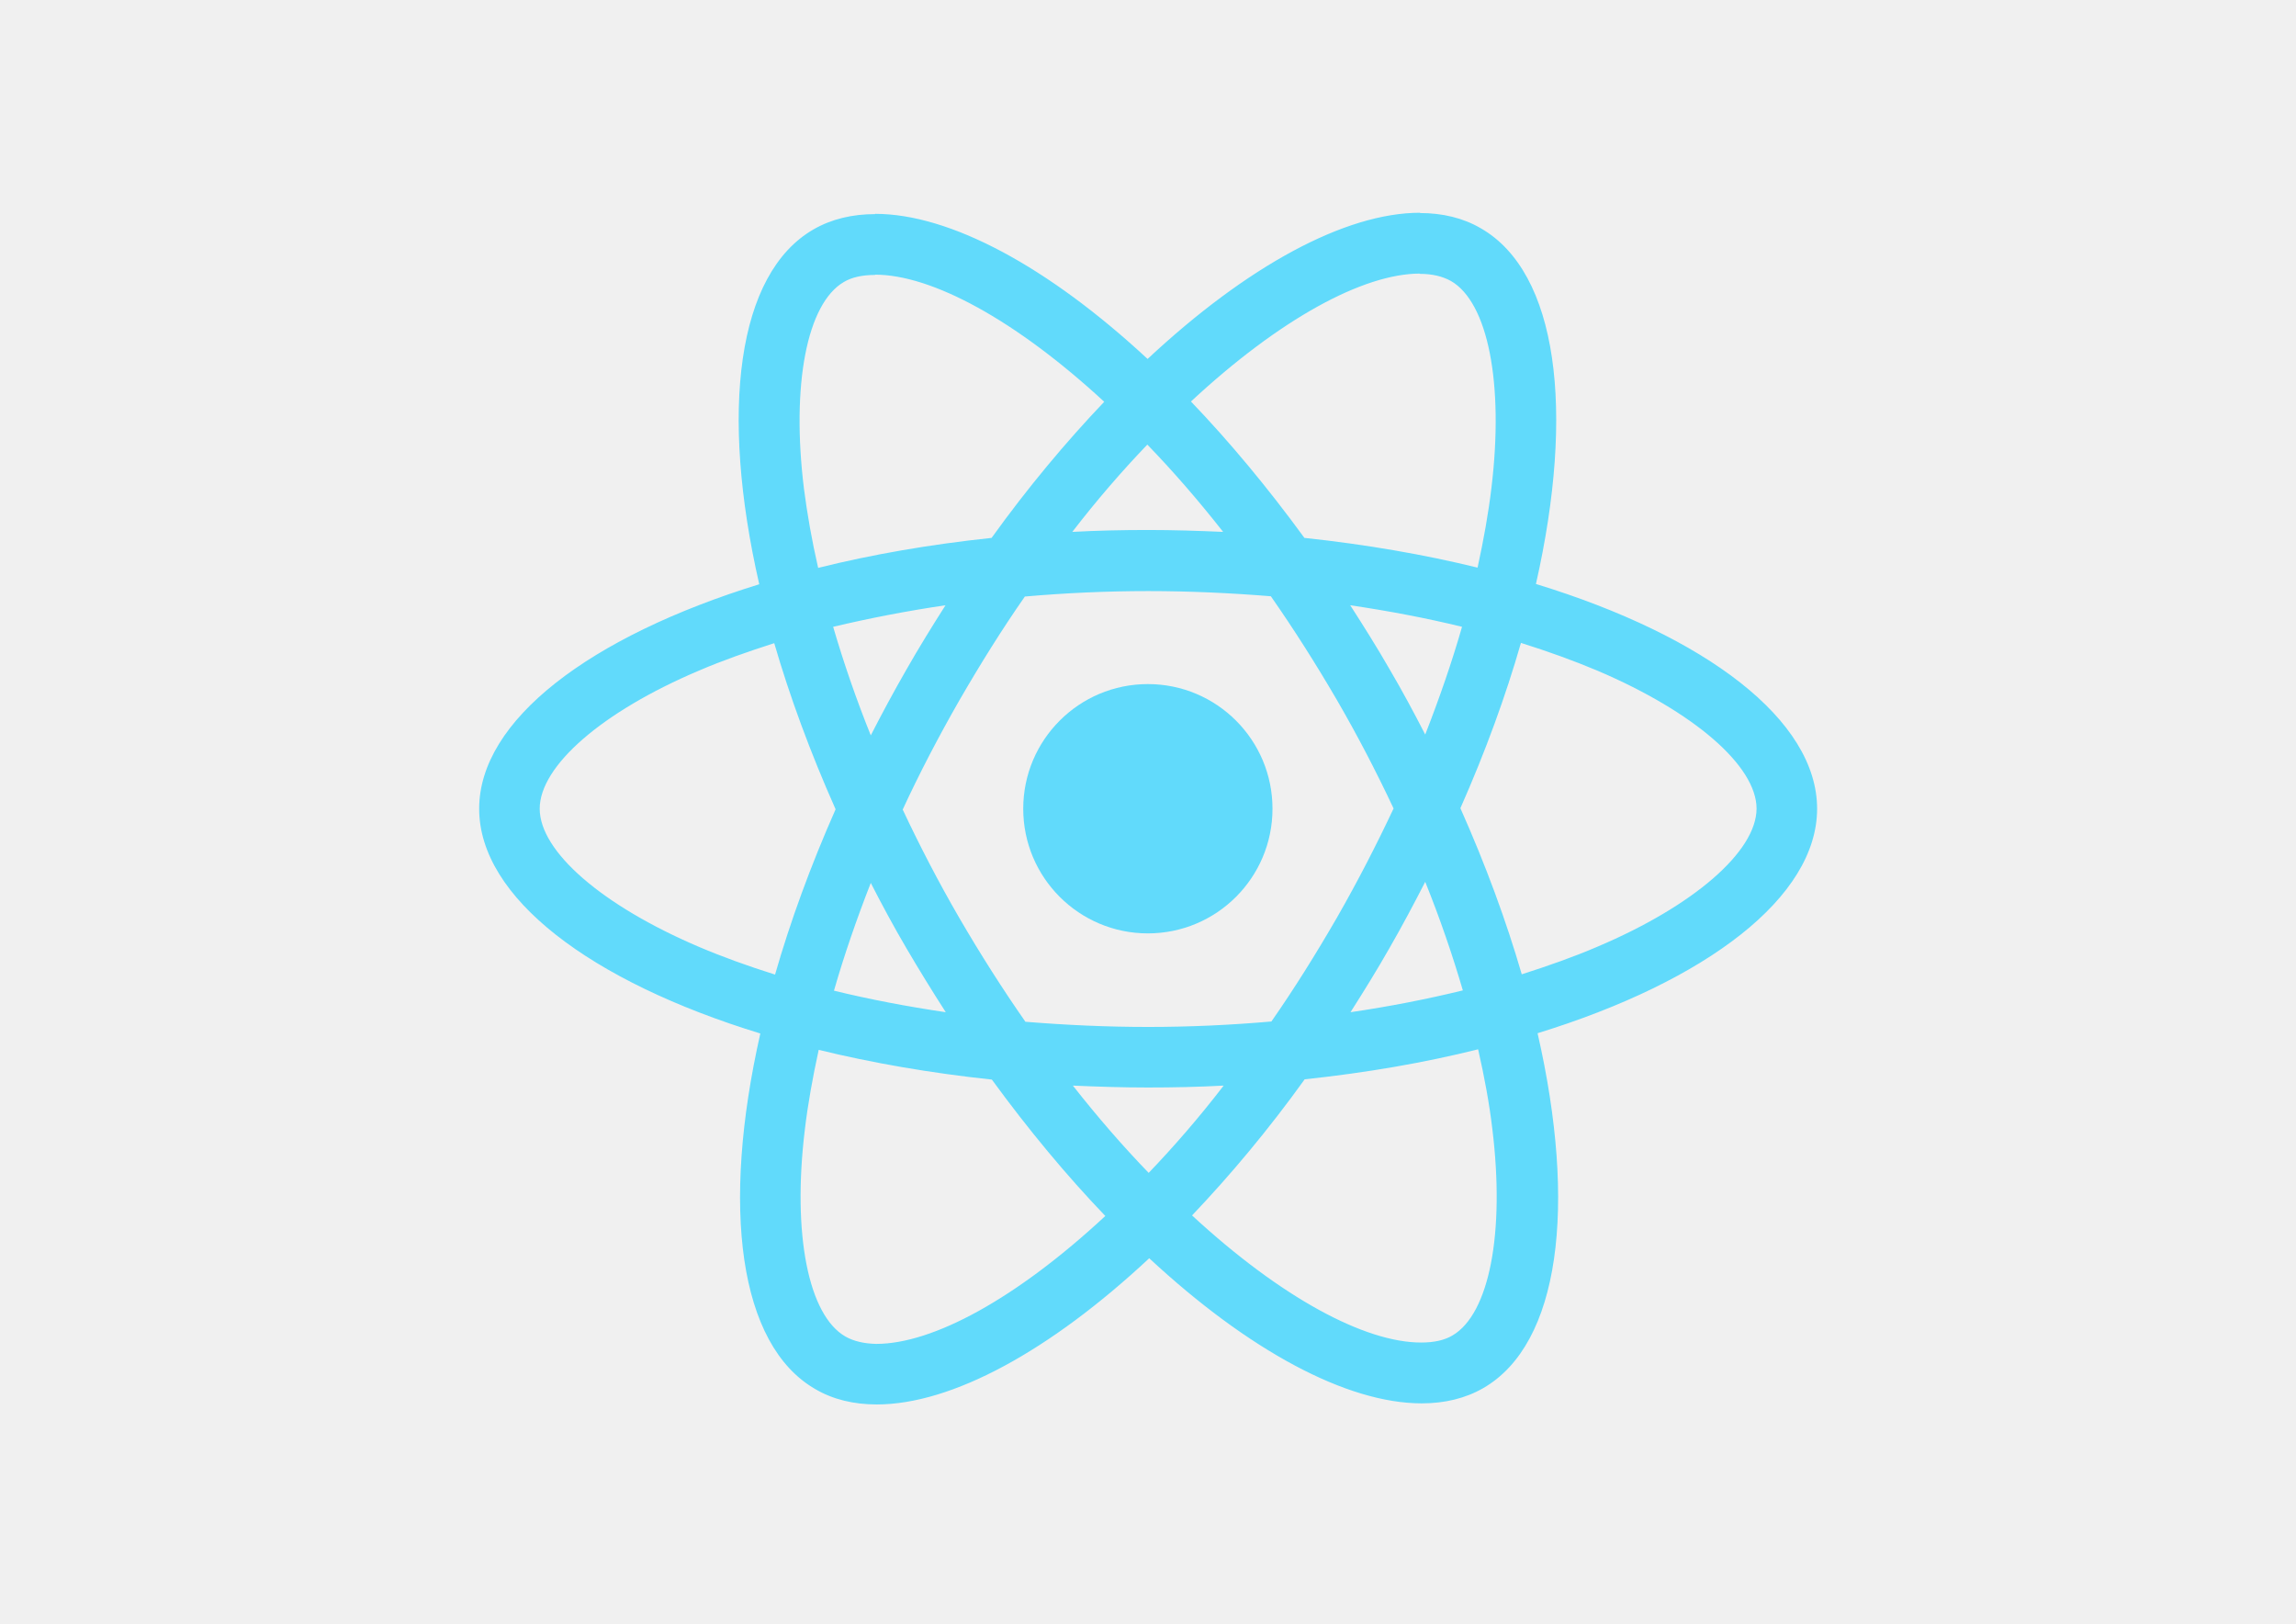
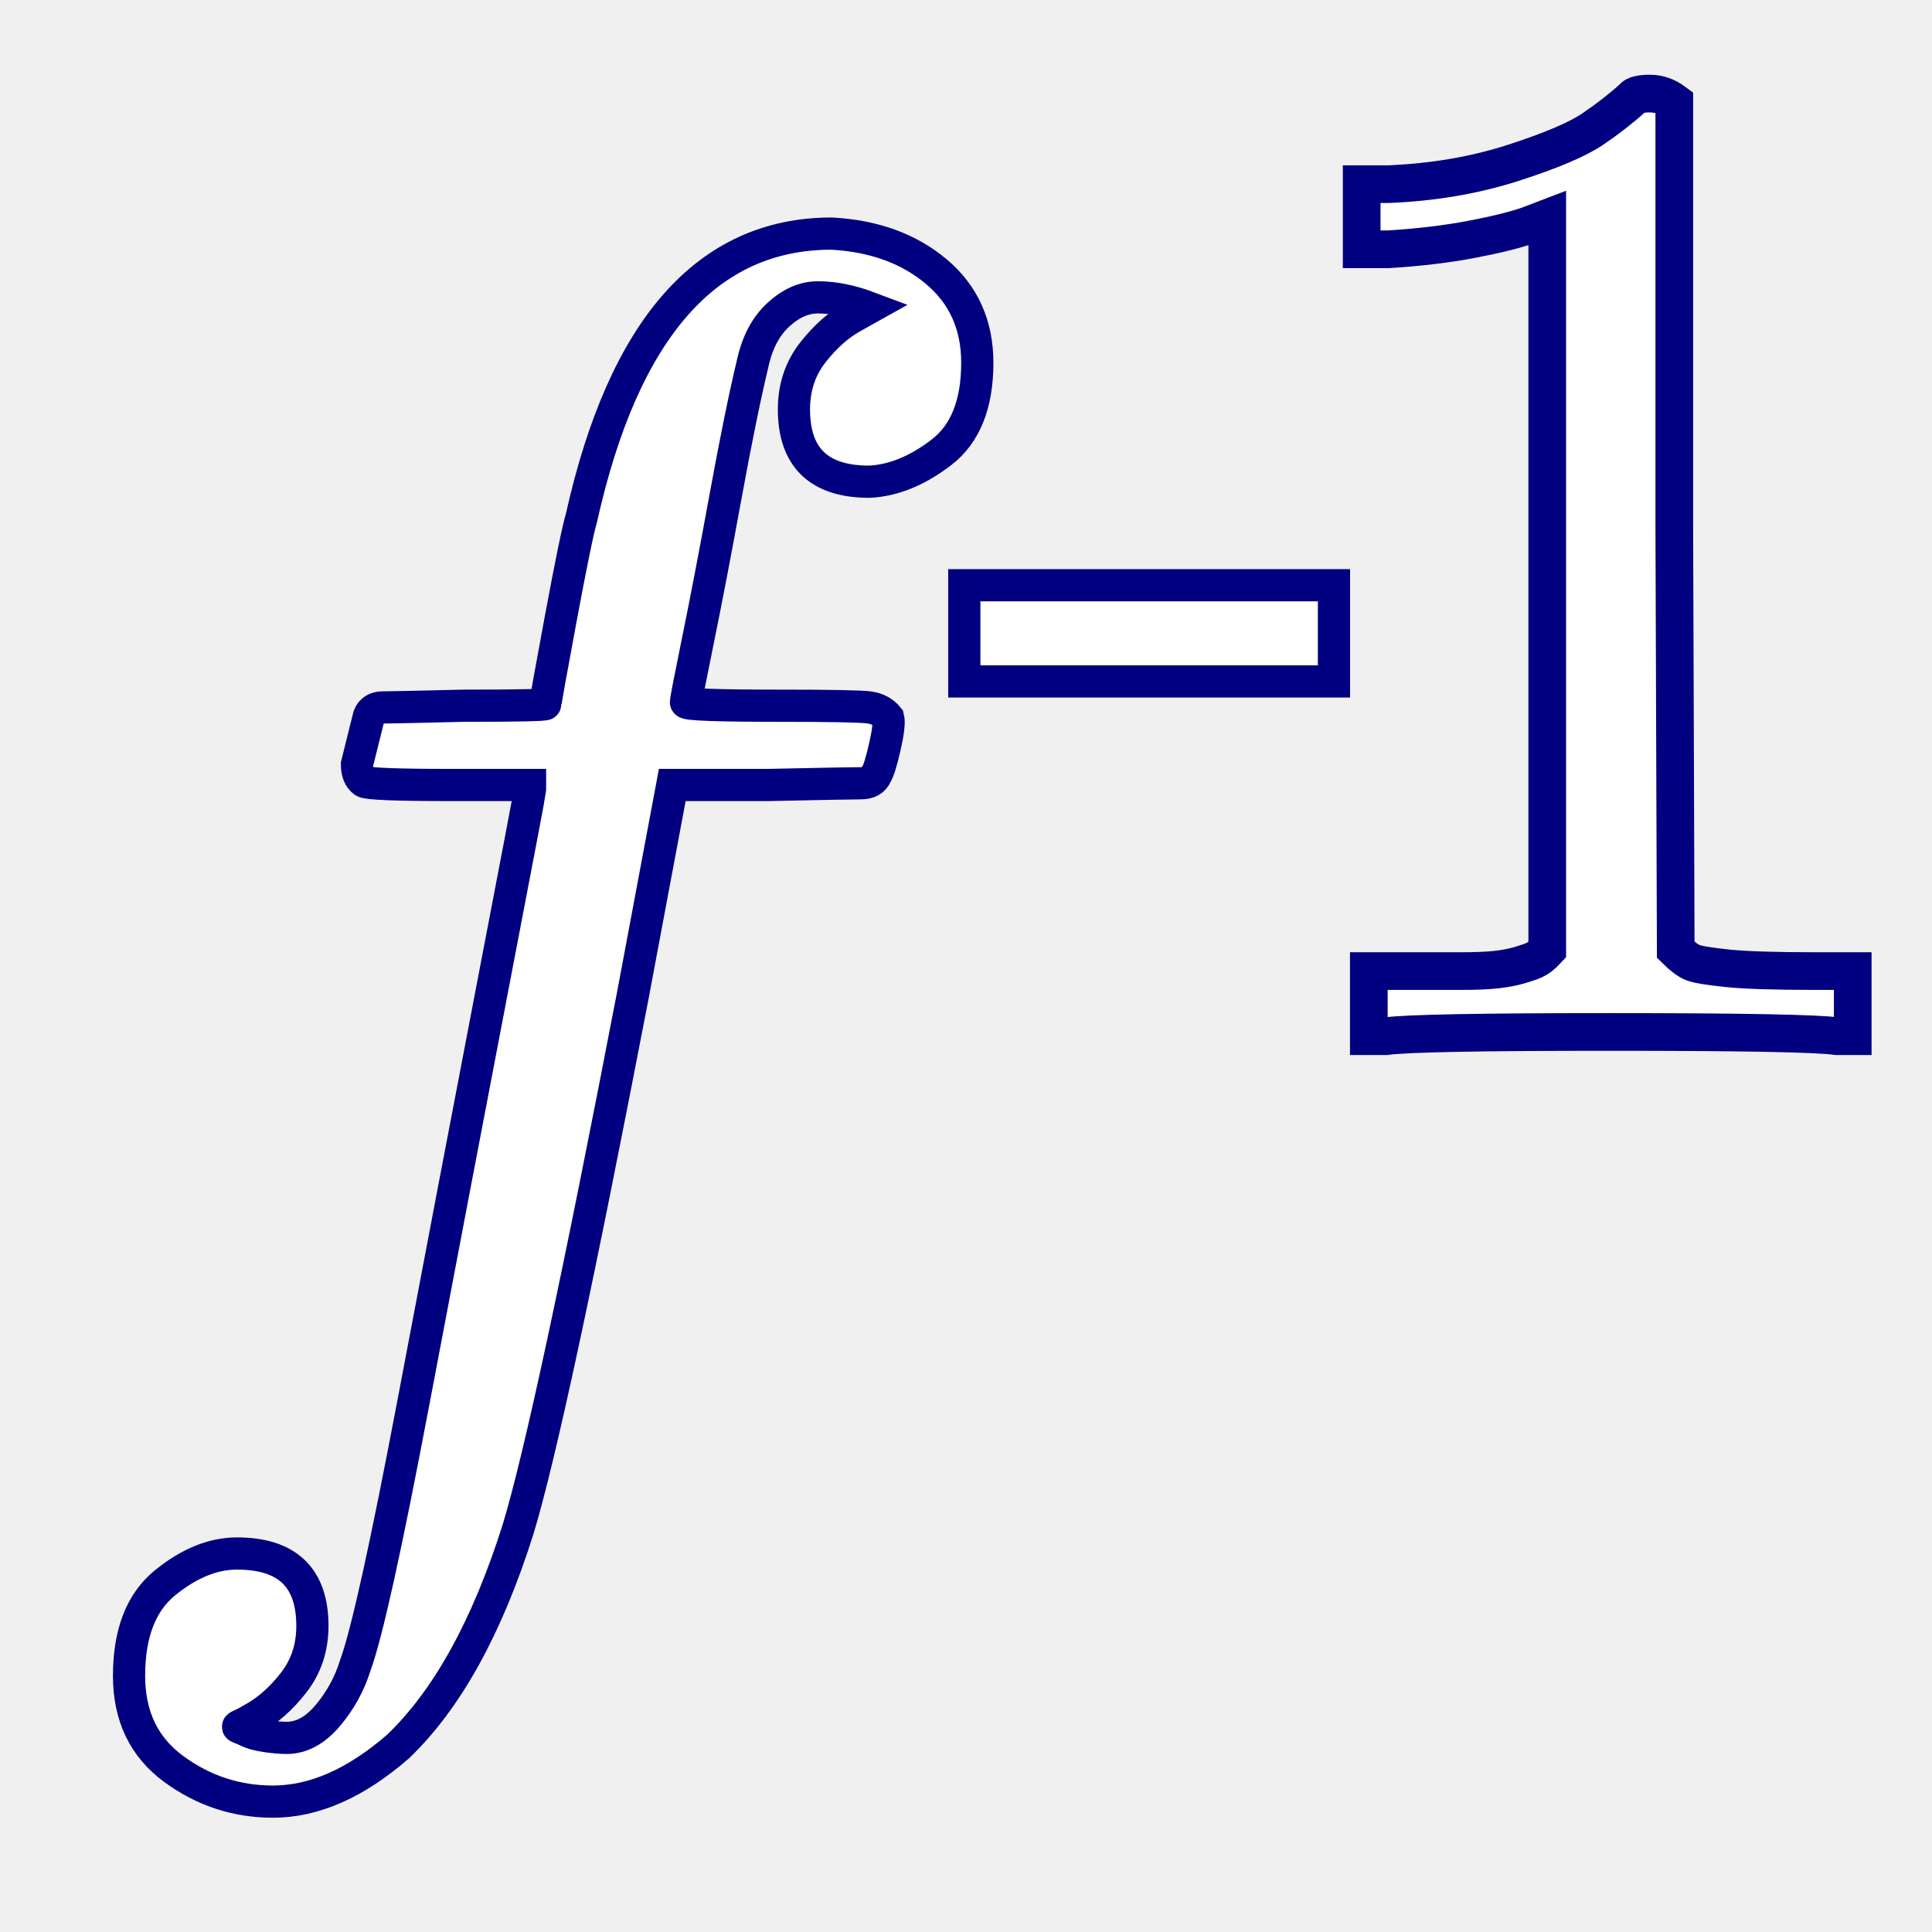
- <svg xmlns="http://www.w3.org/2000/svg" viewBox="0 0 841.9 595.3">
-   <g fill="#61DAFB">
-     <path d="M666.3 296.5c0-32.5-40.7-63.3-103.1-82.4 14.4-63.6 8-114.2-20.2-130.4-6.5-3.8-14.1-5.6-22.4-5.6v22.3c4.6 0 8.3.9 11.4 2.6 13.6 7.8 19.5 37.5 14.9 75.7-1.1 9.4-2.9 19.3-5.1 29.4-19.6-4.8-41-8.5-63.5-10.9-13.5-18.5-27.5-35.3-41.6-50 32.6-30.3 63.2-46.9 84-46.9V78c-27.5 0-63.5 19.6-99.9 53.6-36.4-33.8-72.4-53.2-99.9-53.2v22.3c20.7 0 51.4 16.5 84 46.6-14 14.7-28 31.4-41.3 49.9-22.6 2.4-44 6.1-63.6 11-2.3-10-4-19.7-5.2-29-4.7-38.2 1.1-67.9 14.6-75.8 3-1.8 6.9-2.6 11.5-2.6V78.5c-8.4 0-16 1.8-22.6 5.6-28.1 16.2-34.4 66.7-19.9 130.1-62.2 19.2-102.7 49.9-102.7 82.3 0 32.5 40.7 63.3 103.1 82.4-14.4 63.6-8 114.2 20.2 130.4 6.5 3.8 14.1 5.6 22.5 5.6 27.5 0 63.5-19.6 99.9-53.6 36.4 33.8 72.4 53.2 99.9 53.2 8.4 0 16-1.8 22.6-5.6 28.1-16.2 34.4-66.7 19.9-130.1 62-19.1 102.5-49.9 102.5-82.3zm-130.2-66.7c-3.7 12.9-8.3 26.2-13.5 39.5-4.1-8-8.4-16-13.1-24-4.6-8-9.5-15.8-14.4-23.4 14.2 2.1 27.9 4.7 41 7.9zm-45.8 106.5c-7.8 13.5-15.8 26.3-24.1 38.2-14.9 1.3-30 2-45.2 2-15.1 0-30.2-.7-45-1.9-8.3-11.9-16.4-24.6-24.2-38-7.6-13.1-14.5-26.4-20.8-39.8 6.2-13.4 13.2-26.8 20.7-39.9 7.8-13.5 15.8-26.3 24.1-38.2 14.9-1.3 30-2 45.2-2 15.1 0 30.2.7 45 1.9 8.3 11.9 16.4 24.6 24.2 38 7.6 13.1 14.5 26.4 20.8 39.8-6.3 13.4-13.2 26.8-20.7 39.9zm32.3-13c5.4 13.4 10 26.8 13.8 39.8-13.1 3.2-26.9 5.9-41.2 8 4.9-7.7 9.8-15.6 14.4-23.7 4.6-8 8.9-16.1 13-24.1zM421.2 430c-9.3-9.6-18.6-20.3-27.8-32 9 .4 18.2.7 27.5.7 9.4 0 18.7-.2 27.8-.7-9 11.7-18.3 22.4-27.5 32zm-74.4-58.9c-14.2-2.1-27.9-4.7-41-7.9 3.7-12.9 8.3-26.2 13.5-39.5 4.1 8 8.4 16 13.1 24 4.7 8 9.5 15.8 14.4 23.4zM420.7 163c9.3 9.6 18.6 20.3 27.8 32-9-.4-18.2-.7-27.5-.7-9.4 0-18.7.2-27.8.7 9-11.7 18.3-22.4 27.5-32zm-74 58.9c-4.9 7.7-9.8 15.6-14.4 23.7-4.6 8-8.9 16-13 24-5.4-13.4-10-26.8-13.8-39.8 13.1-3.1 26.9-5.8 41.2-7.9zm-90.5 125.2c-35.4-15.1-58.3-34.9-58.3-50.6 0-15.7 22.9-35.6 58.3-50.6 8.6-3.7 18-7 27.7-10.1 5.7 19.6 13.2 40 22.5 60.9-9.2 20.8-16.6 41.1-22.2 60.6-9.9-3.1-19.3-6.5-28-10.2zM310 490c-13.6-7.8-19.5-37.5-14.9-75.7 1.1-9.4 2.9-19.3 5.1-29.4 19.6 4.8 41 8.5 63.5 10.9 13.5 18.5 27.5 35.3 41.6 50-32.6 30.3-63.2 46.9-84 46.9-4.5-.1-8.3-1-11.3-2.7zm237.2-76.2c4.7 38.2-1.1 67.9-14.6 75.8-3 1.8-6.9 2.6-11.5 2.6-20.7 0-51.4-16.5-84-46.6 14-14.7 28-31.4 41.3-49.9 22.6-2.4 44-6.1 63.6-11 2.3 10.1 4.1 19.8 5.2 29.1zm38.5-66.7c-8.6 3.7-18 7-27.7 10.1-5.7-19.6-13.2-40-22.5-60.9 9.2-20.8 16.6-41.1 22.2-60.6 9.9 3.1 19.3 6.5 28.1 10.2 35.4 15.1 58.3 34.9 58.3 50.6-.1 15.7-23 35.6-58.4 50.6zM320.8 78.4z" />
-     <circle cx="420.9" cy="296.5" r="45.7" />
-     <path d="M520.5 78.1z" />
-   </g>
+ <svg xmlns="http://www.w3.org/2000/svg" height="1200" width="1200" id="svg960" version="1.1" viewBox="0 -929.335 1200 1200">
+   <defs id="defs964" />
+   <path stroke-width="10" d="m 153.597,145.81 c 2.838,1.427 6.741,2.497 11.708,3.211 4.967,0.714 9.225,1.07 12.772,1.07 9.225,0 17.739,-4.638 25.545,-13.913 7.805,-9.276 13.482,-19.621 17.03,-31.038 7.096,-19.265 19.159,-73.848 36.189,-163.75 17.03,-89.902 33.35,-175.523 48.961,-256.863 15.611,-81.34 23.416,-122.367 23.416,-123.08 v -3.211 h -50.025 c -33.35,0 -51.09,-0.714 -53.218,-2.141 -2.838,-2.141 -4.257,-5.708 -4.257,-10.703 l 7.451,-29.967 c 1.419,-3.568 4.257,-5.351 8.515,-5.351 4.257,0 20.933,-0.357 50.025,-1.07 34.06,0 51.09,-0.357 51.09,-1.07 0,-1.427 3.193,-19.265 9.579,-53.513 6.386,-34.248 10.644,-54.94 12.772,-62.075 26.254,-117.729 78.054,-176.593 155.398,-176.593 26.254,1.427 47.897,9.276 64.926,23.546 17.03,14.27 25.545,33.178 25.545,56.724 0,25.686 -7.451,44.237 -22.352,55.654 -14.901,11.416 -29.802,17.481 -44.703,18.194 -31.221,0 -46.832,-14.984 -46.832,-44.951 0,-13.557 3.903,-25.33 11.708,-35.319 7.805,-9.989 16.32,-17.481 25.545,-22.475 l 9.579,-5.351 c -11.353,-4.281 -21.997,-6.422 -31.931,-6.422 -8.515,0 -16.675,3.568 -24.48,10.703 -7.805,7.135 -13.127,17.124 -15.966,29.967 -4.967,20.692 -10.644,48.519 -17.03,83.48 -6.386,34.962 -12.063,64.572 -17.03,88.832 -4.967,24.259 -7.451,37.102 -7.451,38.529 0,1.427 19.513,2.141 58.54,2.141 31.931,0 50.38,0.357 55.347,1.07 4.967,0.714 8.87,2.854 11.708,6.422 0.71,2.854 0,8.919 -2.129,18.194 -2.129,9.276 -3.903,14.984 -5.322,17.124 -1.419,3.568 -4.612,5.351 -9.579,5.351 -4.967,0 -24.126,0.357 -57.476,1.07 h -59.605 l -24.48,130.572 c -34.06,176.95 -57.831,287.544 -71.313,331.781 -19.159,60.648 -43.994,105.599 -74.506,134.853 -26.254,22.832 -52.154,34.248 -77.699,34.248 -22.707,0 -43.284,-6.778 -61.733,-20.335 -18.449,-13.557 -27.674,-32.821 -27.674,-57.794 0,-26.4 7.451,-45.664 22.352,-57.794 14.901,-12.13 29.802,-18.194 44.703,-18.194 31.221,0 46.832,14.984 46.832,44.951 0,13.557 -3.903,25.33 -11.708,35.319 -7.805,9.989 -16.32,17.481 -25.545,22.475 -11.126,6.779 -11.514,3.349 -3.193,7.492 z" id="path950" style="fill:#ffffff;fill-opacity:1;stroke:#000080;stroke-width:20;stroke-miterlimit:4;stroke-dasharray:none;stroke-opacity:1" />
+   <path id="path952" d="M 598.943,-565.832 H 828.554 v 59.743 H 598.943 Z" stroke-width="4.901" style="fill:#ffffff;fill-opacity:1;stroke:#000080;stroke-width:20;stroke-miterlimit:4;stroke-dasharray:none;stroke-opacity:1" />
+   <path id="path954" d="m 961.024,-793.858 -11.526,4.396 c -8.275,2.93 -20.097,5.861 -35.466,8.791 -15.368,2.93 -32.51,4.982 -51.425,6.154 h -16.846 v -40.438 h 16.846 c 27.781,-1.172 53.494,-5.568 77.137,-13.186 23.644,-7.619 40.194,-14.652 49.652,-21.098 9.458,-6.447 17.733,-12.893 24.826,-19.34 1.182,-1.758 4.729,-2.637 10.639,-2.637 5.32,0 10.344,1.758 15.073,5.275 v 262.85 l 0.887,263.729 c 4.138,4.102 7.684,6.74 10.64,7.912 2.956,1.172 10.049,2.344 21.279,3.516 11.231,1.172 29.555,1.758 54.972,1.758 h 23.053 v 40.438 h -9.753 c -12.413,-1.758 -59.405,-2.637 -140.975,-2.637 -80.388,0 -126.789,0.879 -139.202,2.637 H 850.194 v -40.438 h 23.053 33.692 c 9.457,0 16.846,-0.293 22.166,-0.879 5.32,-0.586 10.049,-1.465 14.186,-2.637 8.173,-2.596 11.527,-2.916 17.733,-9.67 z" stroke-width="7.071" style="fill:#ffffff;fill-opacity:1;stroke:#000080;stroke-width:23.396;stroke-miterlimit:4;stroke-dasharray:none;stroke-opacity:1" />
</svg>
